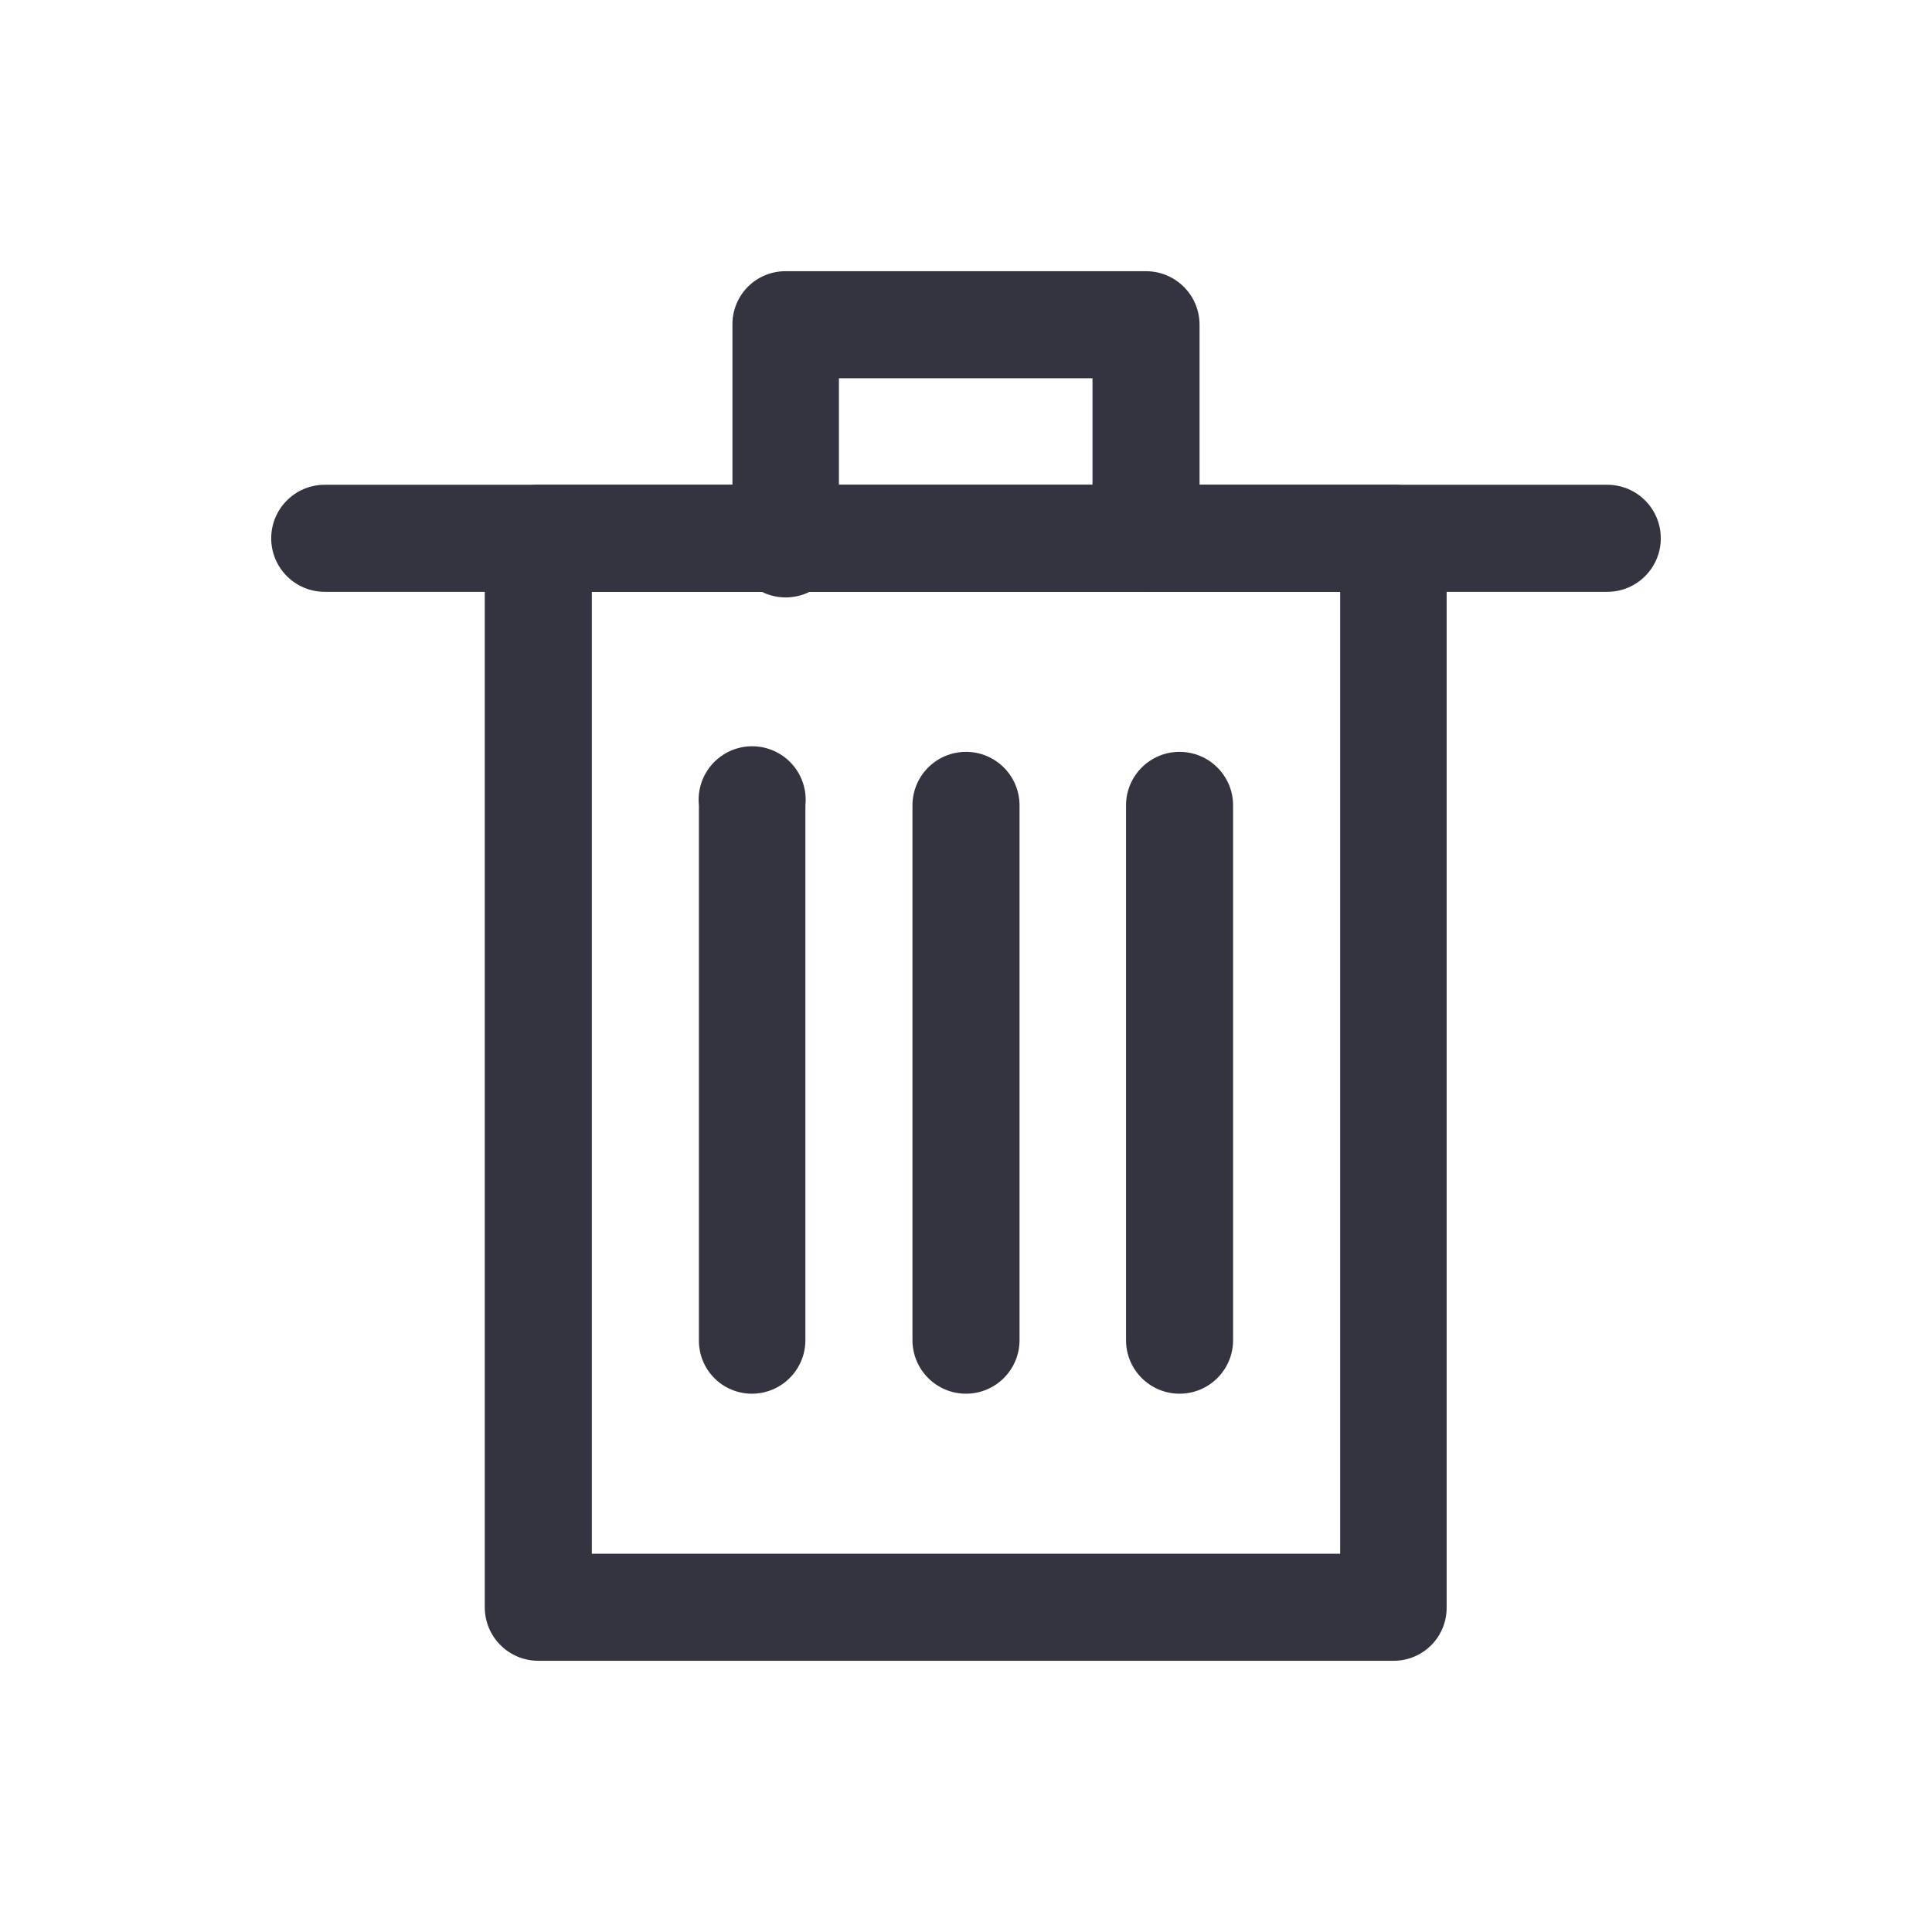
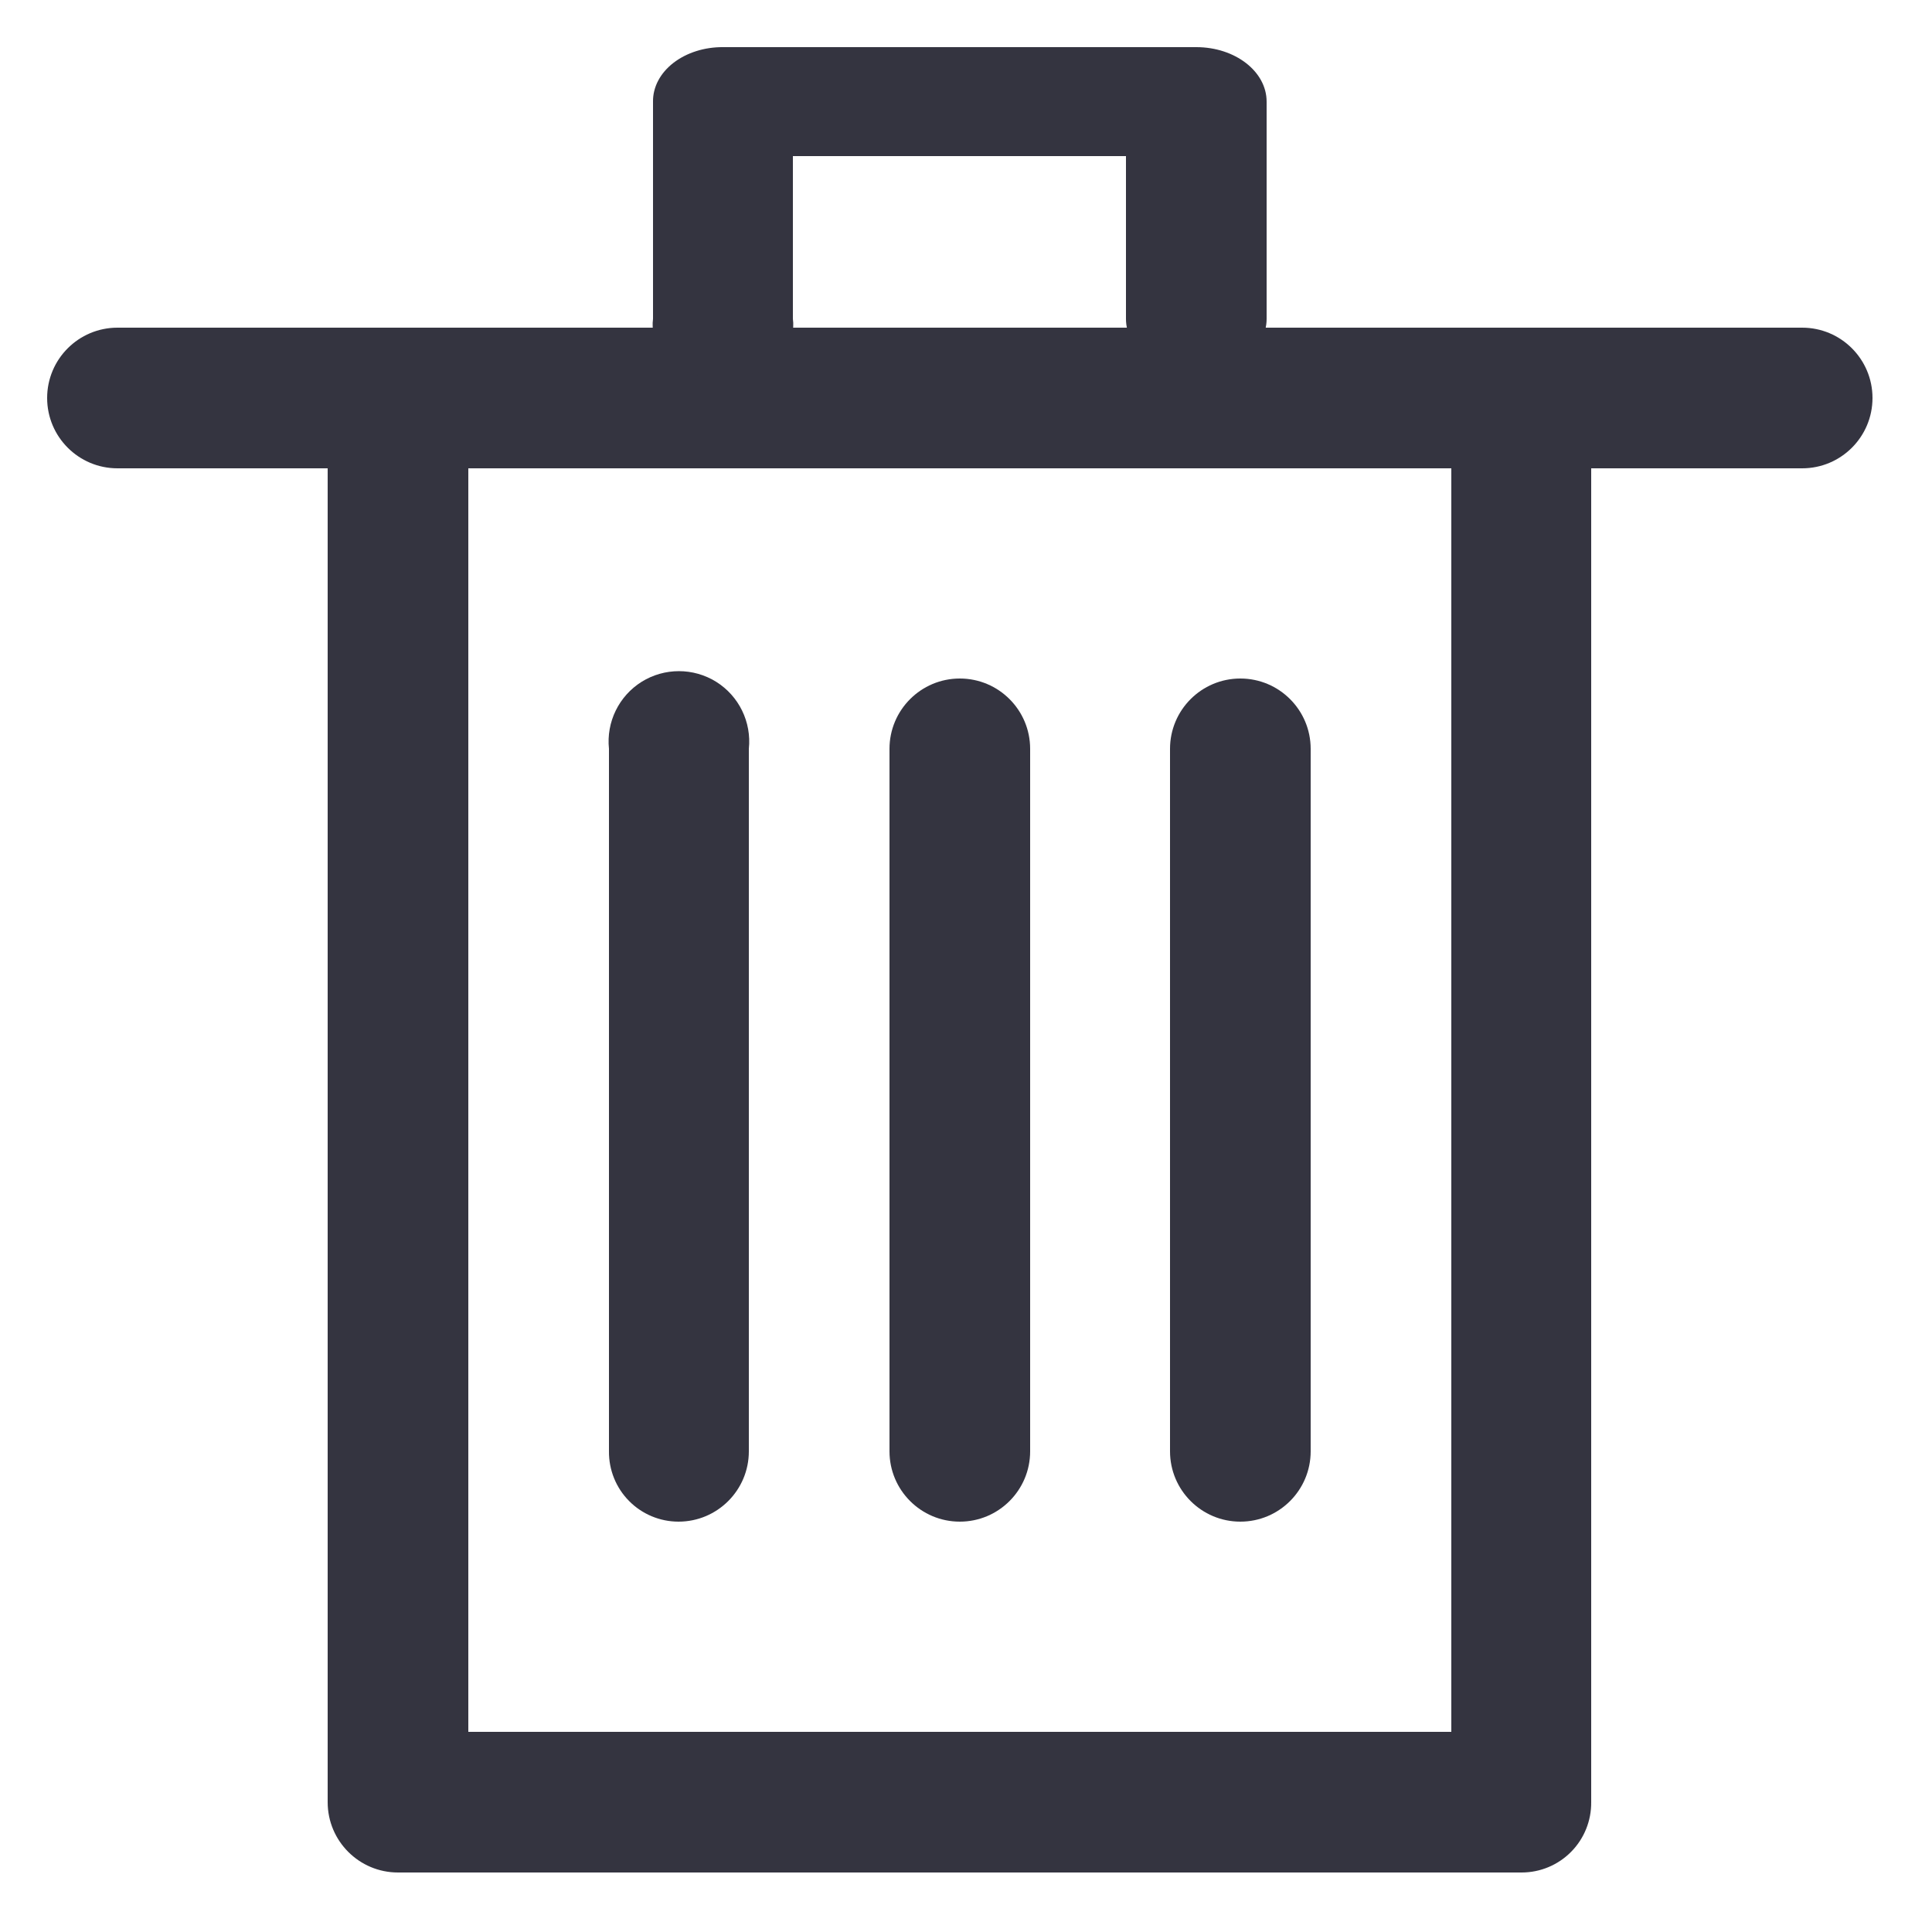
- <svg xmlns="http://www.w3.org/2000/svg" id="Layer_1" data-name="Layer 1" viewBox="0 0 32.84 32.84">
-   <defs>
-     <style>.cls-1{fill:#343440;}</style>
-   </defs>
-   <path class="cls-1" d="M23.69,28.23H9.15a.91.91,0,0,1-.91-.91V9.15a.91.91,0,0,1,.91-.91H23.69a.9.9,0,0,1,.9.91V27.32A.9.9,0,0,1,23.69,28.23ZM10.06,26.41H22.78V10.06H10.06Z" />
-   <path class="cls-1" d="M27.32,10.06H5.52a.91.91,0,0,1,0-1.82h21.8a.91.91,0,0,1,0,1.82Z" />
-   <path class="cls-1" d="M19.48,10.06a.91.91,0,0,1-.91-.91V6.43H14.26V9.15a.91.91,0,1,1-1.81,0V5.52a.9.9,0,0,1,.91-.91h6.12a.91.91,0,0,1,.91.91V9.15A.91.91,0,0,1,19.48,10.06Z" />
-   <path class="cls-1" d="M12.78,23.69a.9.9,0,0,1-.9-.91V13.69a.91.91,0,1,1,1.81,0v9.09A.91.91,0,0,1,12.78,23.69Z" />
-   <path class="cls-1" d="M16.42,23.69a.91.91,0,0,1-.91-.91V13.69a.91.91,0,1,1,1.82,0v9.09A.91.91,0,0,1,16.42,23.69Z" />
-   <path class="cls-1" d="M20.05,23.69a.91.91,0,0,1-.91-.91V13.69a.91.91,0,0,1,1.82,0v9.09A.91.91,0,0,1,20.05,23.69Z" />
+ <svg xmlns="http://www.w3.org/2000/svg" width="20px" height="20px" viewBox="0 0 20 20" version="1.1">
+   <g id="Page-1" stroke="none" stroke-width="1" fill="none" fill-rule="evenodd">
+     <g id="clear_icon" fill="#343440">
+       <path d="M15.752,19.384 L4.12,19.384 C3.718,19.384 3.392,19.058 3.392,18.656 L3.392,4.12 C3.392,3.718 3.718,3.392 4.12,3.392 L15.752,3.392 C15.944,3.392 16.129,3.469 16.264,3.606 C16.399,3.742 16.474,3.928 16.472,4.12 L16.472,18.656 C16.474,18.848 16.399,19.034 16.264,19.17 C16.129,19.307 15.944,19.384 15.752,19.384 Z M4.848,17.928 L15.024,17.928 L15.024,4.848 L4.848,4.848 L4.848,17.928 Z" id="Shape" fill-rule="nonzero" />
+       <path d="M18.656,4.848 L1.216,4.848 C0.814,4.848 0.488,4.522 0.488,4.12 C0.488,3.718 0.814,3.392 1.216,3.392 L18.656,3.392 C19.058,3.392 19.384,3.718 19.384,4.12 C19.384,4.522 19.058,4.848 18.656,4.848 Z" id="Path" />
+       <path d="M12.384,3.865 C11.982,3.865 11.656,3.613 11.656,3.301 L11.656,1.616 L8.208,1.616 L8.208,3.301 C8.237,3.516 8.106,3.724 7.87,3.839 C7.634,3.953 7.334,3.953 7.098,3.839 C6.862,3.724 6.731,3.516 6.76,3.301 L6.76,1.052 C6.758,0.902 6.834,0.757 6.971,0.651 C7.108,0.545 7.294,0.486 7.488,0.488 L12.384,0.488 C12.786,0.488 13.112,0.74 13.112,1.052 L13.112,3.301 C13.112,3.613 12.786,3.865 12.384,3.865 Z" id="Path" />
+       <path d="M7.024,15.752 C6.832,15.752 6.647,15.675 6.512,15.538 C6.377,15.402 6.302,15.216 6.304,15.024 L6.304,7.752 C6.275,7.475 6.406,7.206 6.642,7.058 C6.878,6.911 7.178,6.911 7.414,7.058 C7.65,7.206 7.781,7.475 7.752,7.752 L7.752,15.024 C7.752,15.426 7.426,15.752 7.024,15.752 Z" id="Path" />
+       <path d="M9.936,15.752 C9.534,15.752 9.208,15.426 9.208,15.024 L9.208,7.752 C9.208,7.35 9.534,7.024 9.936,7.024 C10.338,7.024 10.664,7.35 10.664,7.752 L10.664,15.024 C10.664,15.426 10.338,15.752 9.936,15.752 Z" id="Path" />
+       <path d="M12.84,15.752 C12.438,15.752 12.112,15.426 12.112,15.024 L12.112,7.752 C12.112,7.35 12.438,7.024 12.84,7.024 C13.242,7.024 13.568,7.35 13.568,7.752 L13.568,15.024 C13.568,15.426 13.242,15.752 12.84,15.752 Z" id="Path" />
+     </g>
+   </g>
</svg>
